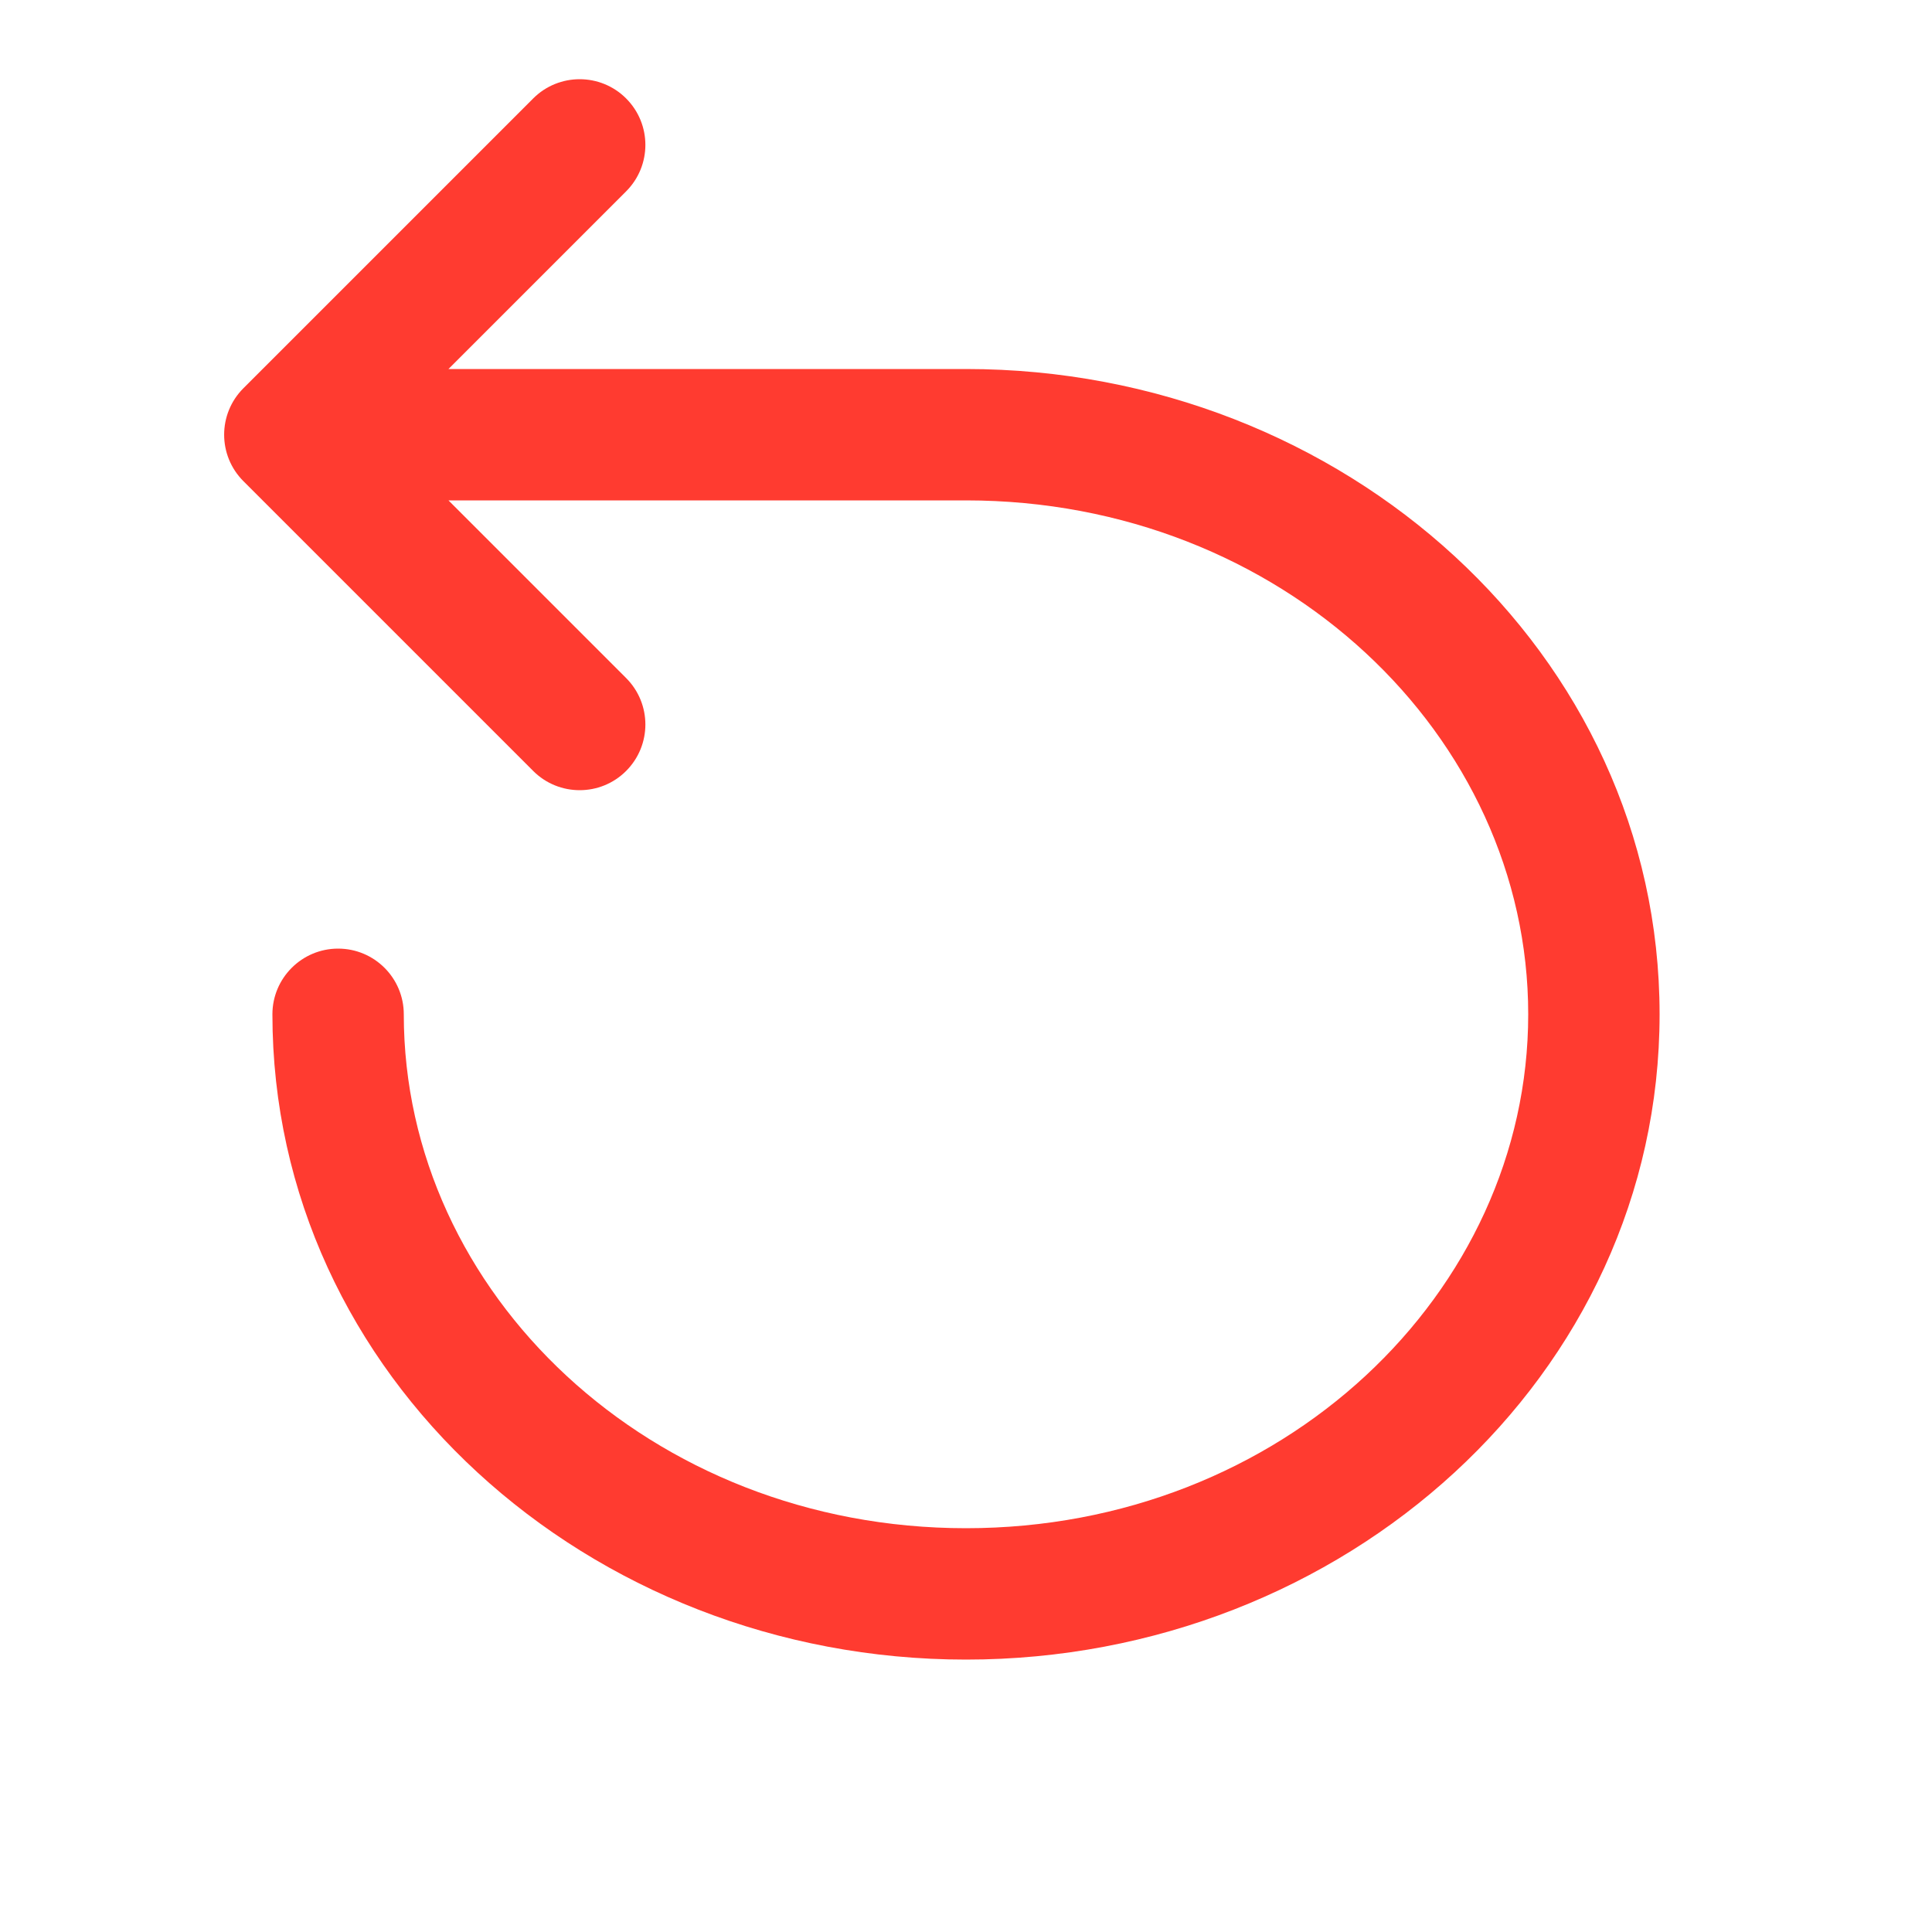
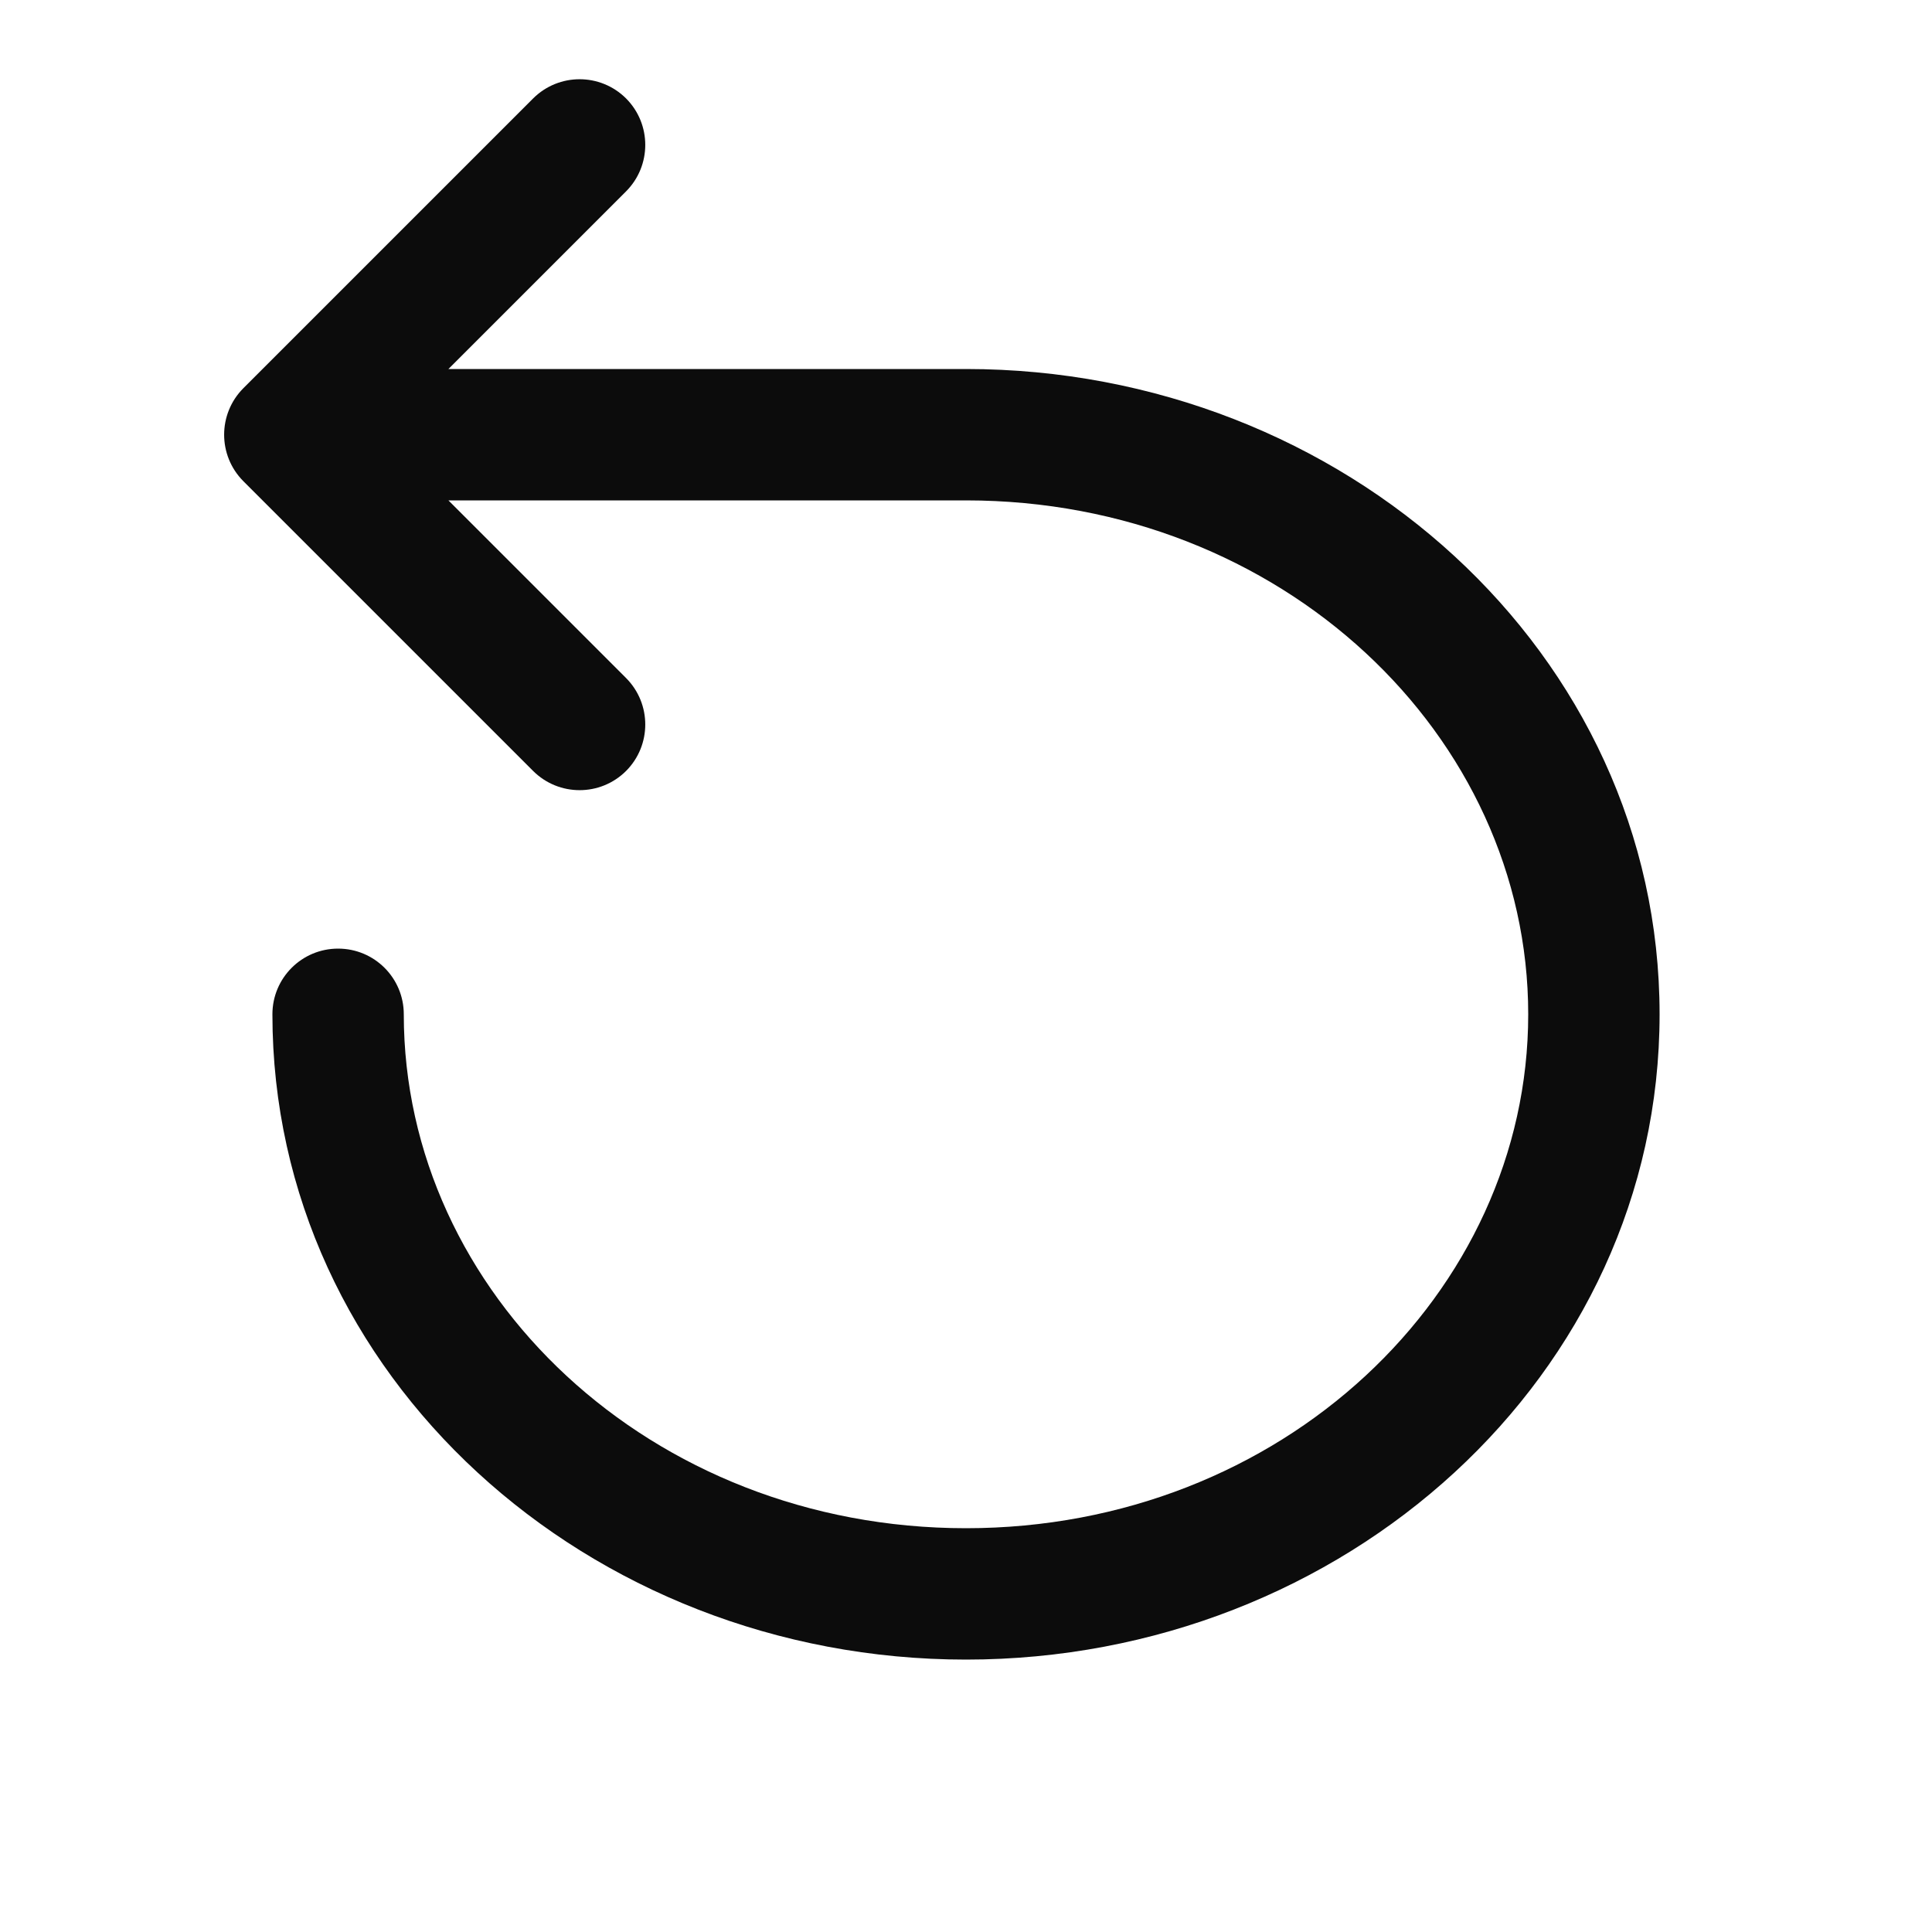
- <svg xmlns="http://www.w3.org/2000/svg" width="16" height="16" viewBox="0 0 16 16" fill="none">
-   <path fill-rule="evenodd" clip-rule="evenodd" d="M5.185 1.585C5.398 1.372 5.398 1.028 5.185 0.815C4.973 0.603 4.628 0.603 4.416 0.815L2.016 3.215C1.803 3.428 1.803 3.772 2.016 3.985L4.416 6.385C4.628 6.597 4.973 6.597 5.185 6.385C5.398 6.172 5.398 5.828 5.185 5.615L3.714 4.144H8C10.614 4.144 12.656 6.09 12.656 8.4C12.656 10.71 10.614 12.656 8 12.656C5.387 12.656 3.344 10.71 3.344 8.4C3.344 8.1 3.101 7.856 2.8 7.856C2.5 7.856 2.256 8.1 2.256 8.4C2.256 11.392 4.87 13.744 8 13.744C11.131 13.744 13.744 11.392 13.744 8.4C13.744 5.408 11.131 3.056 8 3.056H3.714L5.185 1.585Z" fill="#FF3B30" />
+ <svg xmlns="http://www.w3.org/2000/svg" width="20" height="20" viewBox="0 0 20 20" fill="none">
+   <path fill-rule="evenodd" clip-rule="evenodd" d="M6.481 1.981C6.746 1.715 6.746 1.285 6.481 1.019C6.215 0.754 5.785 0.754 5.519 1.019L2.519 4.019C2.254 4.285 2.254 4.715 2.519 4.981L5.519 7.981C5.785 8.246 6.215 8.246 6.481 7.981C6.746 7.715 6.746 7.285 6.481 7.019L4.642 5.18H10C13.267 5.18 15.82 7.612 15.82 10.5C15.82 13.388 13.267 15.82 10 15.82C6.733 15.82 4.18 13.388 4.18 10.5C4.18 10.124 3.876 9.82 3.5 9.82C3.124 9.82 2.82 10.124 2.82 10.5C2.82 14.24 6.087 17.18 10 17.18C13.913 17.18 17.18 14.24 17.18 10.5C17.18 6.761 13.913 3.82 10 3.82H4.642L6.481 1.981Z" fill="black" fill-opacity="0.95" style="fill:black;fill-opacity:0.95;" />
</svg>
